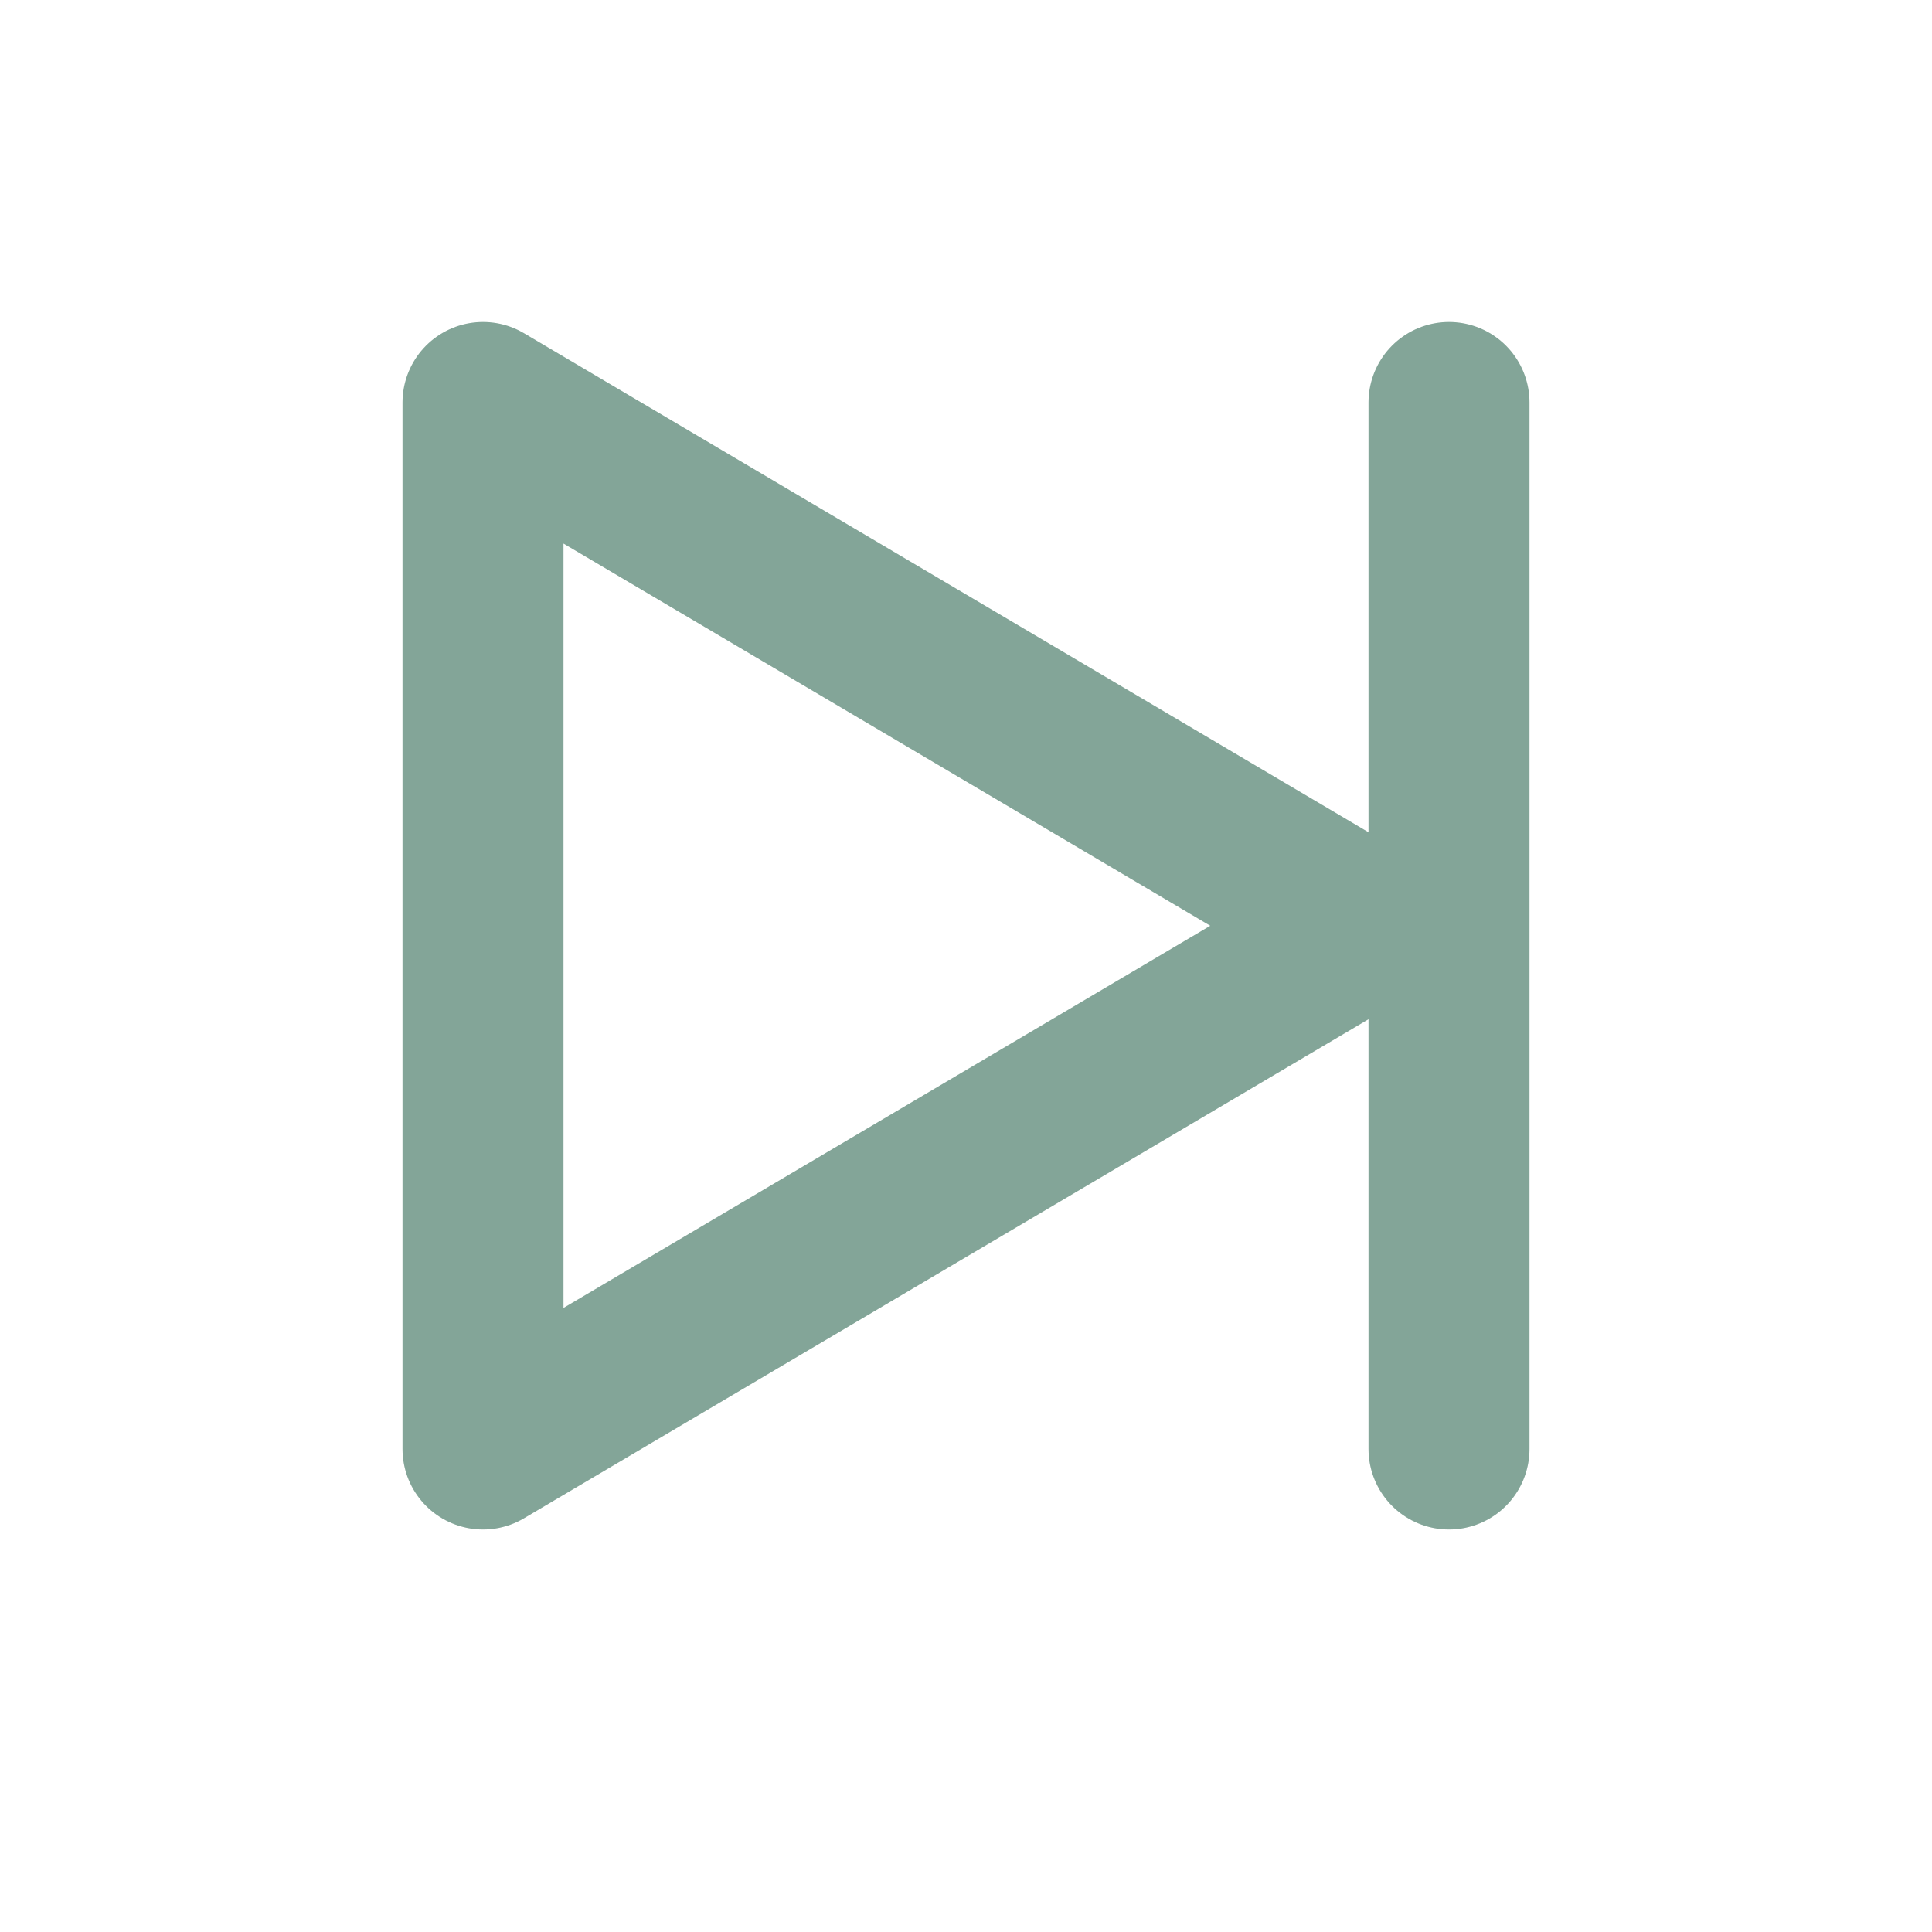
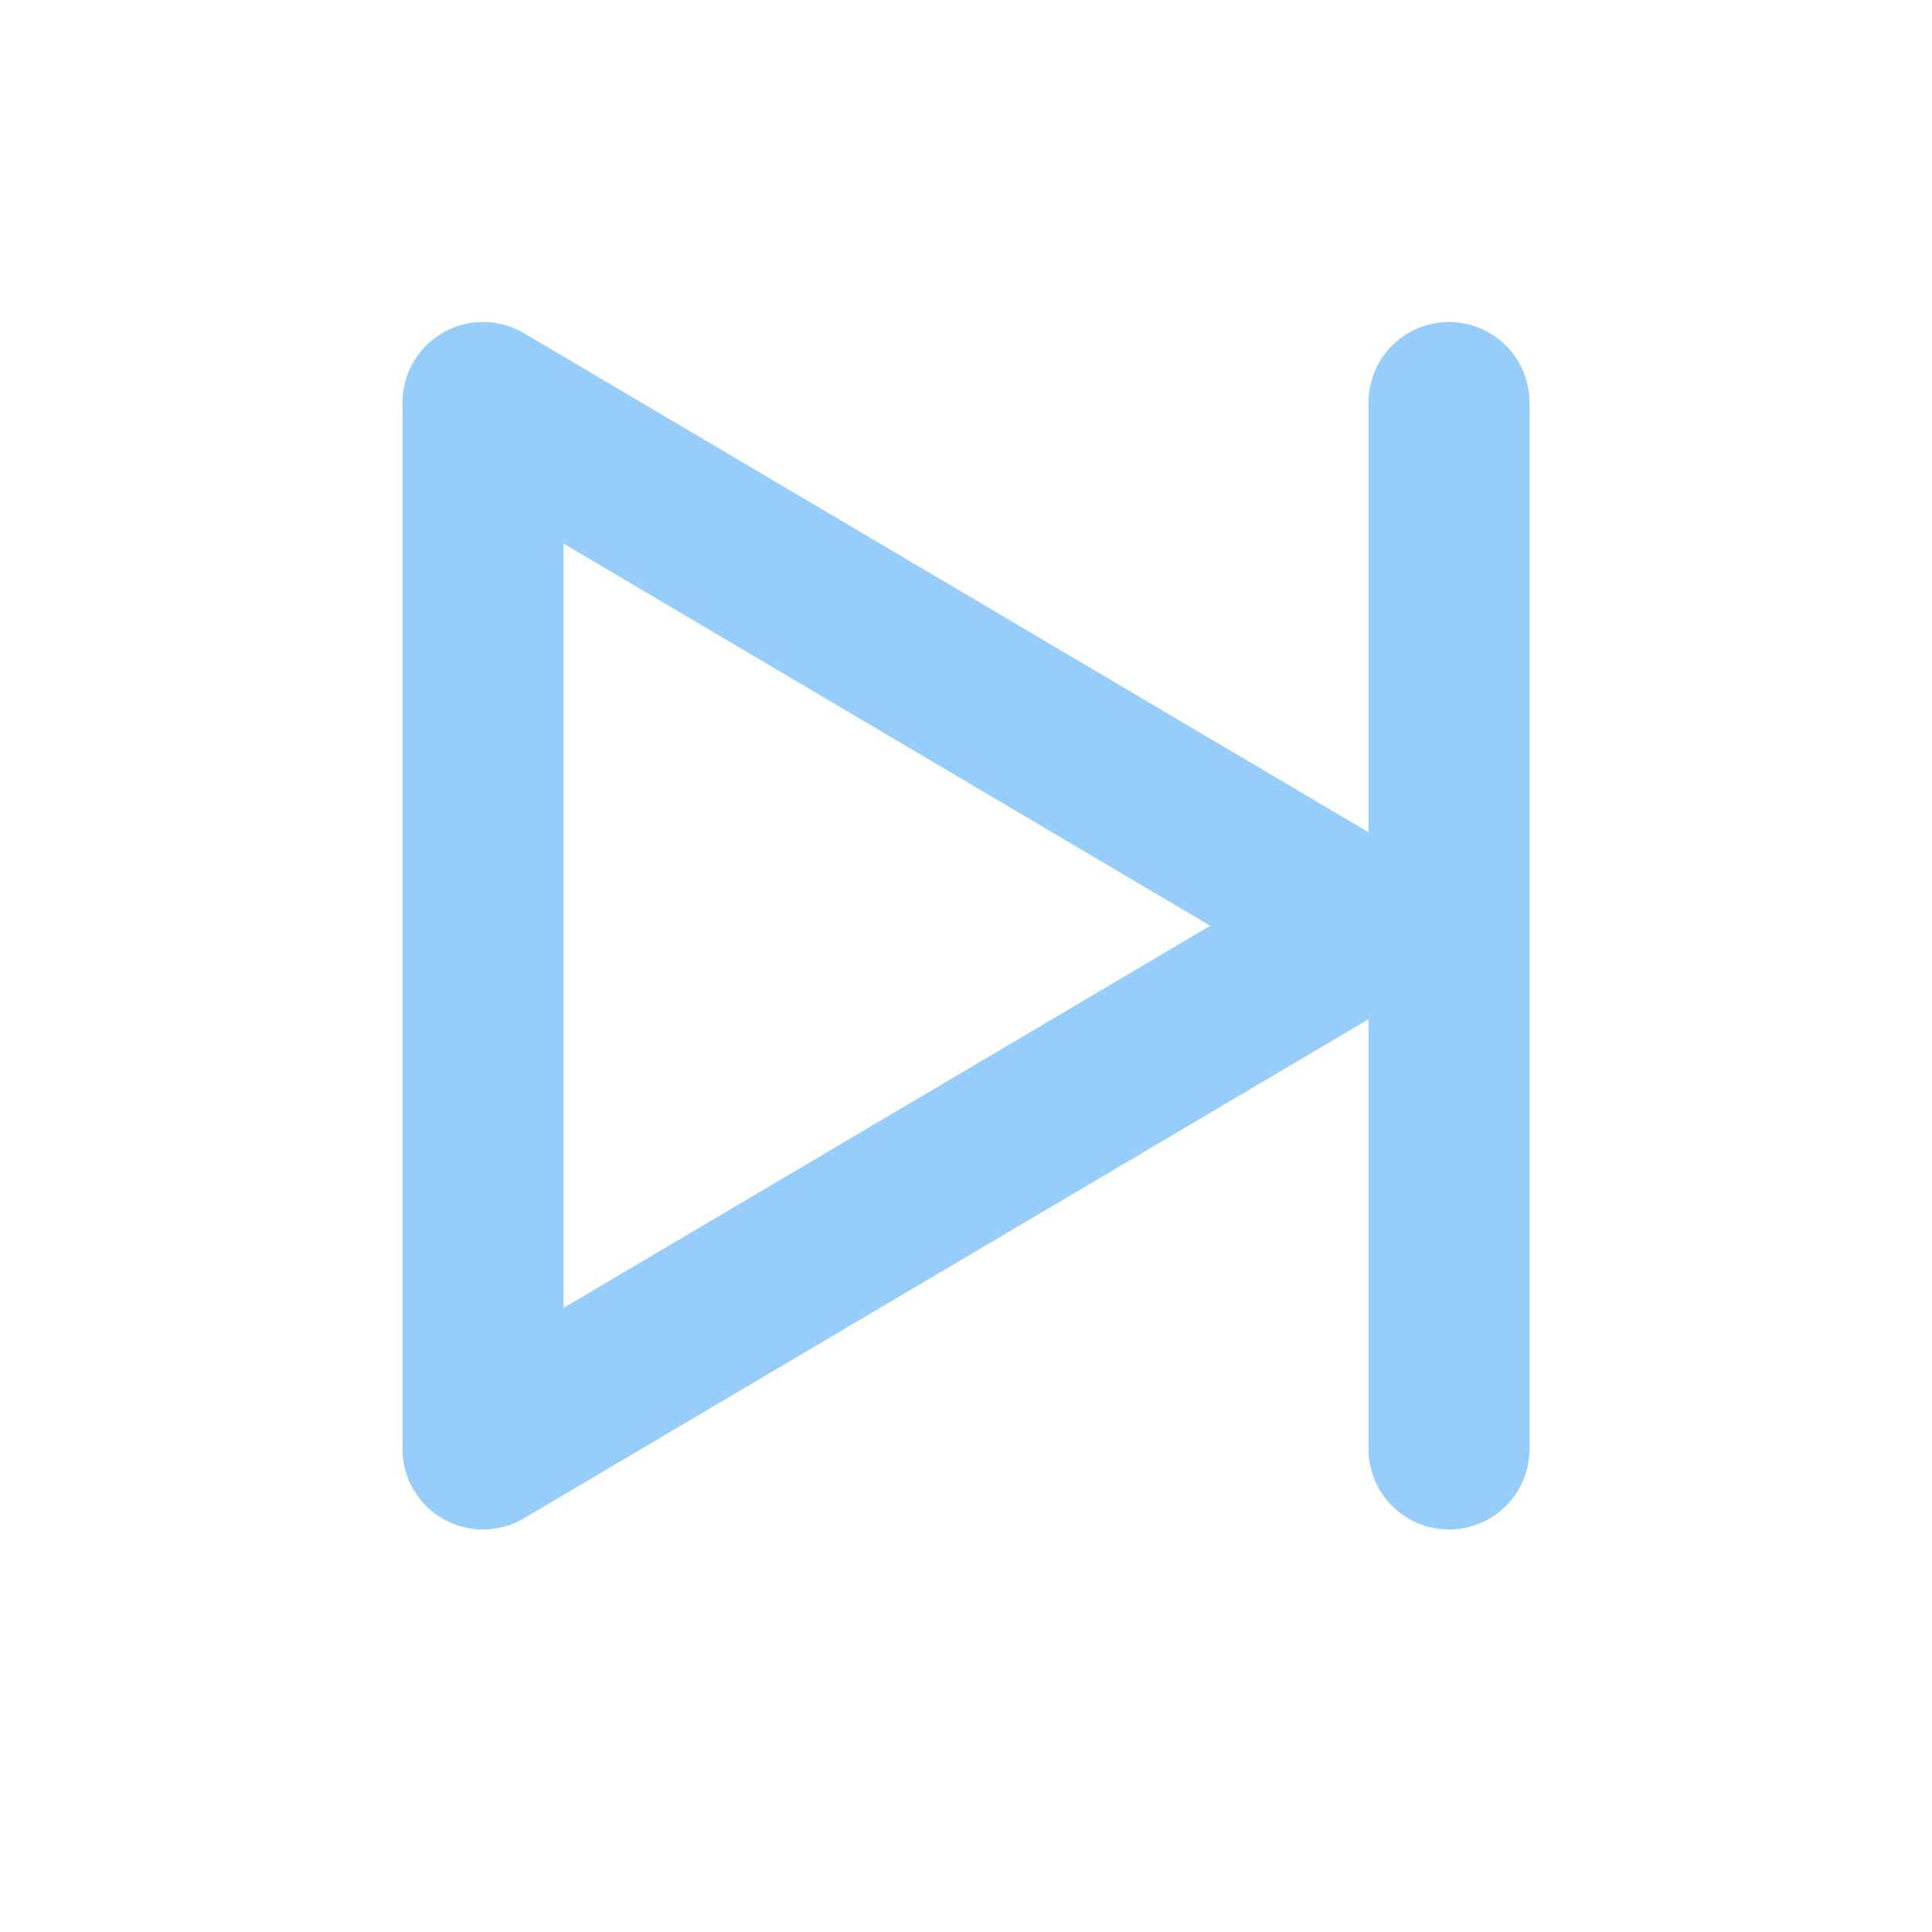
- <svg xmlns="http://www.w3.org/2000/svg" width="24px" height="24px" viewBox="0 0 24 24" role="img" aria-labelledby="nextIconTitle" stroke="#83a598" stroke-width="2" stroke-linecap="round" stroke-linejoin="round" fill="none" color="#000000">
+ <svg xmlns="http://www.w3.org/2000/svg" width="24px" height="24px" viewBox="0 0 24 24" role="img" aria-labelledby="nextIconTitle" stroke="#96CDFB" stroke-width="2" stroke-linecap="round" stroke-linejoin="round" fill="none" color="#000000">
  <path d="M17 11.5L6 18V5z" />
  <path d="M18 18V5" />
</svg>
